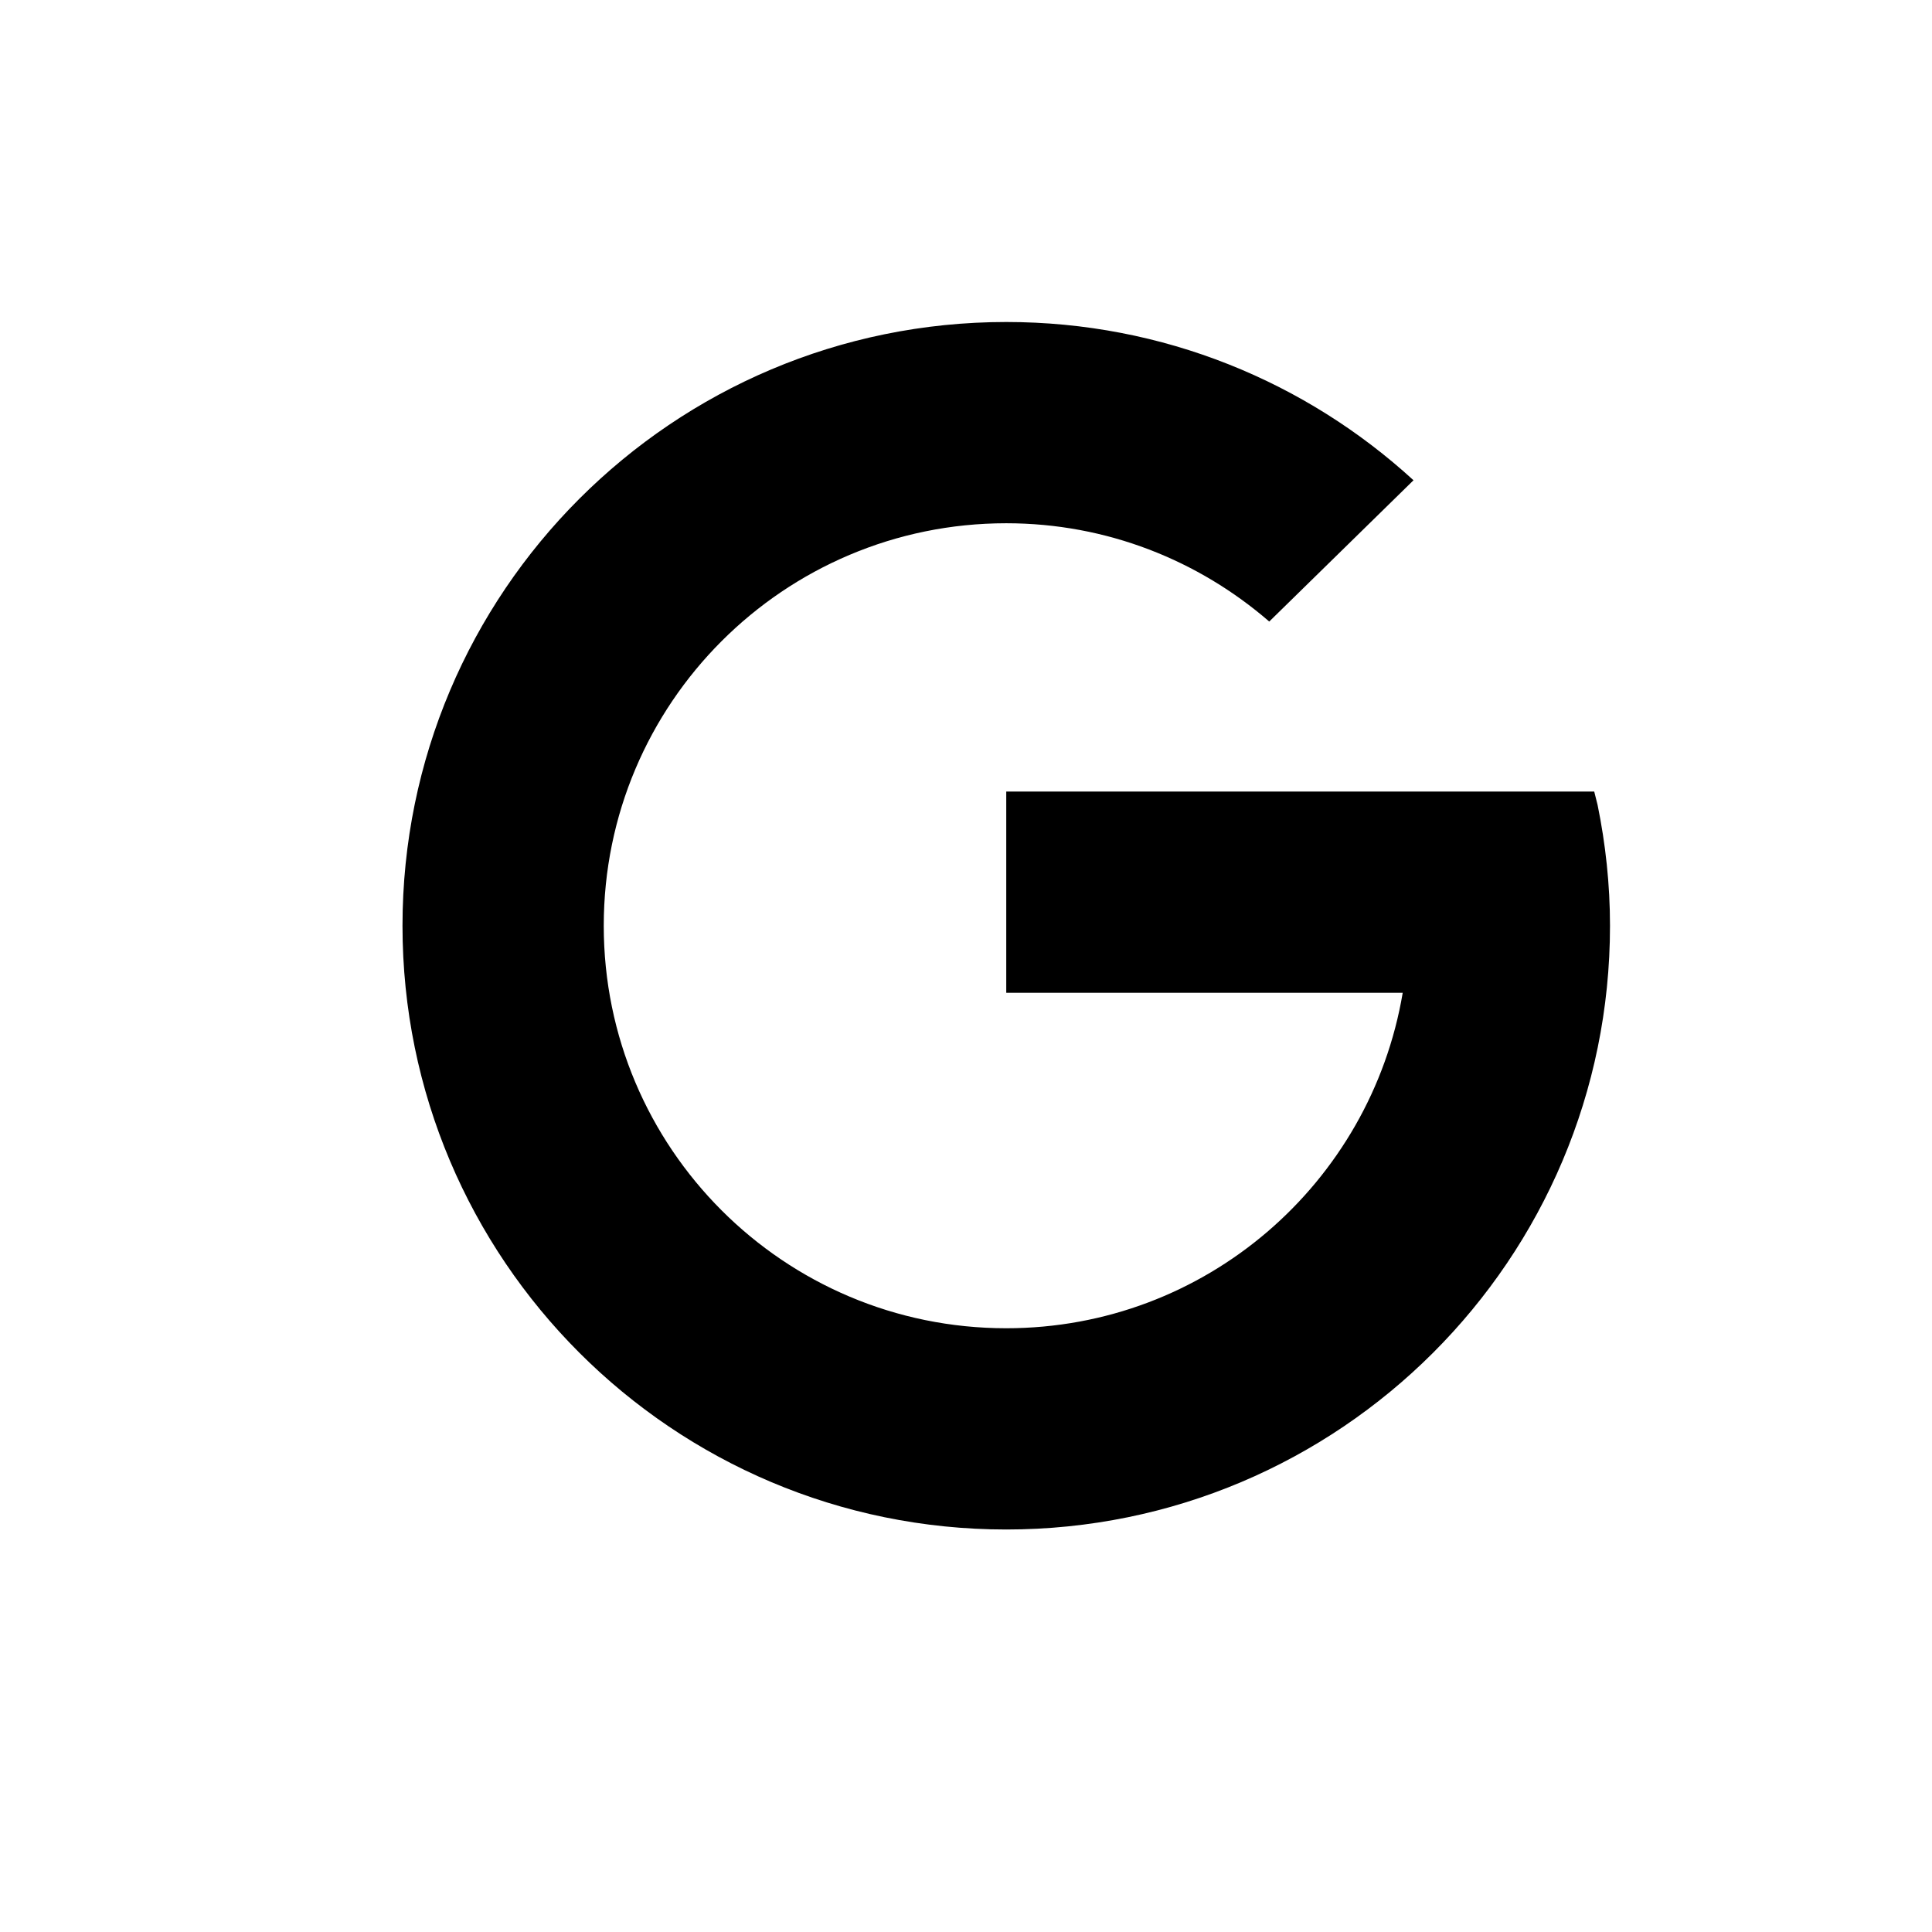
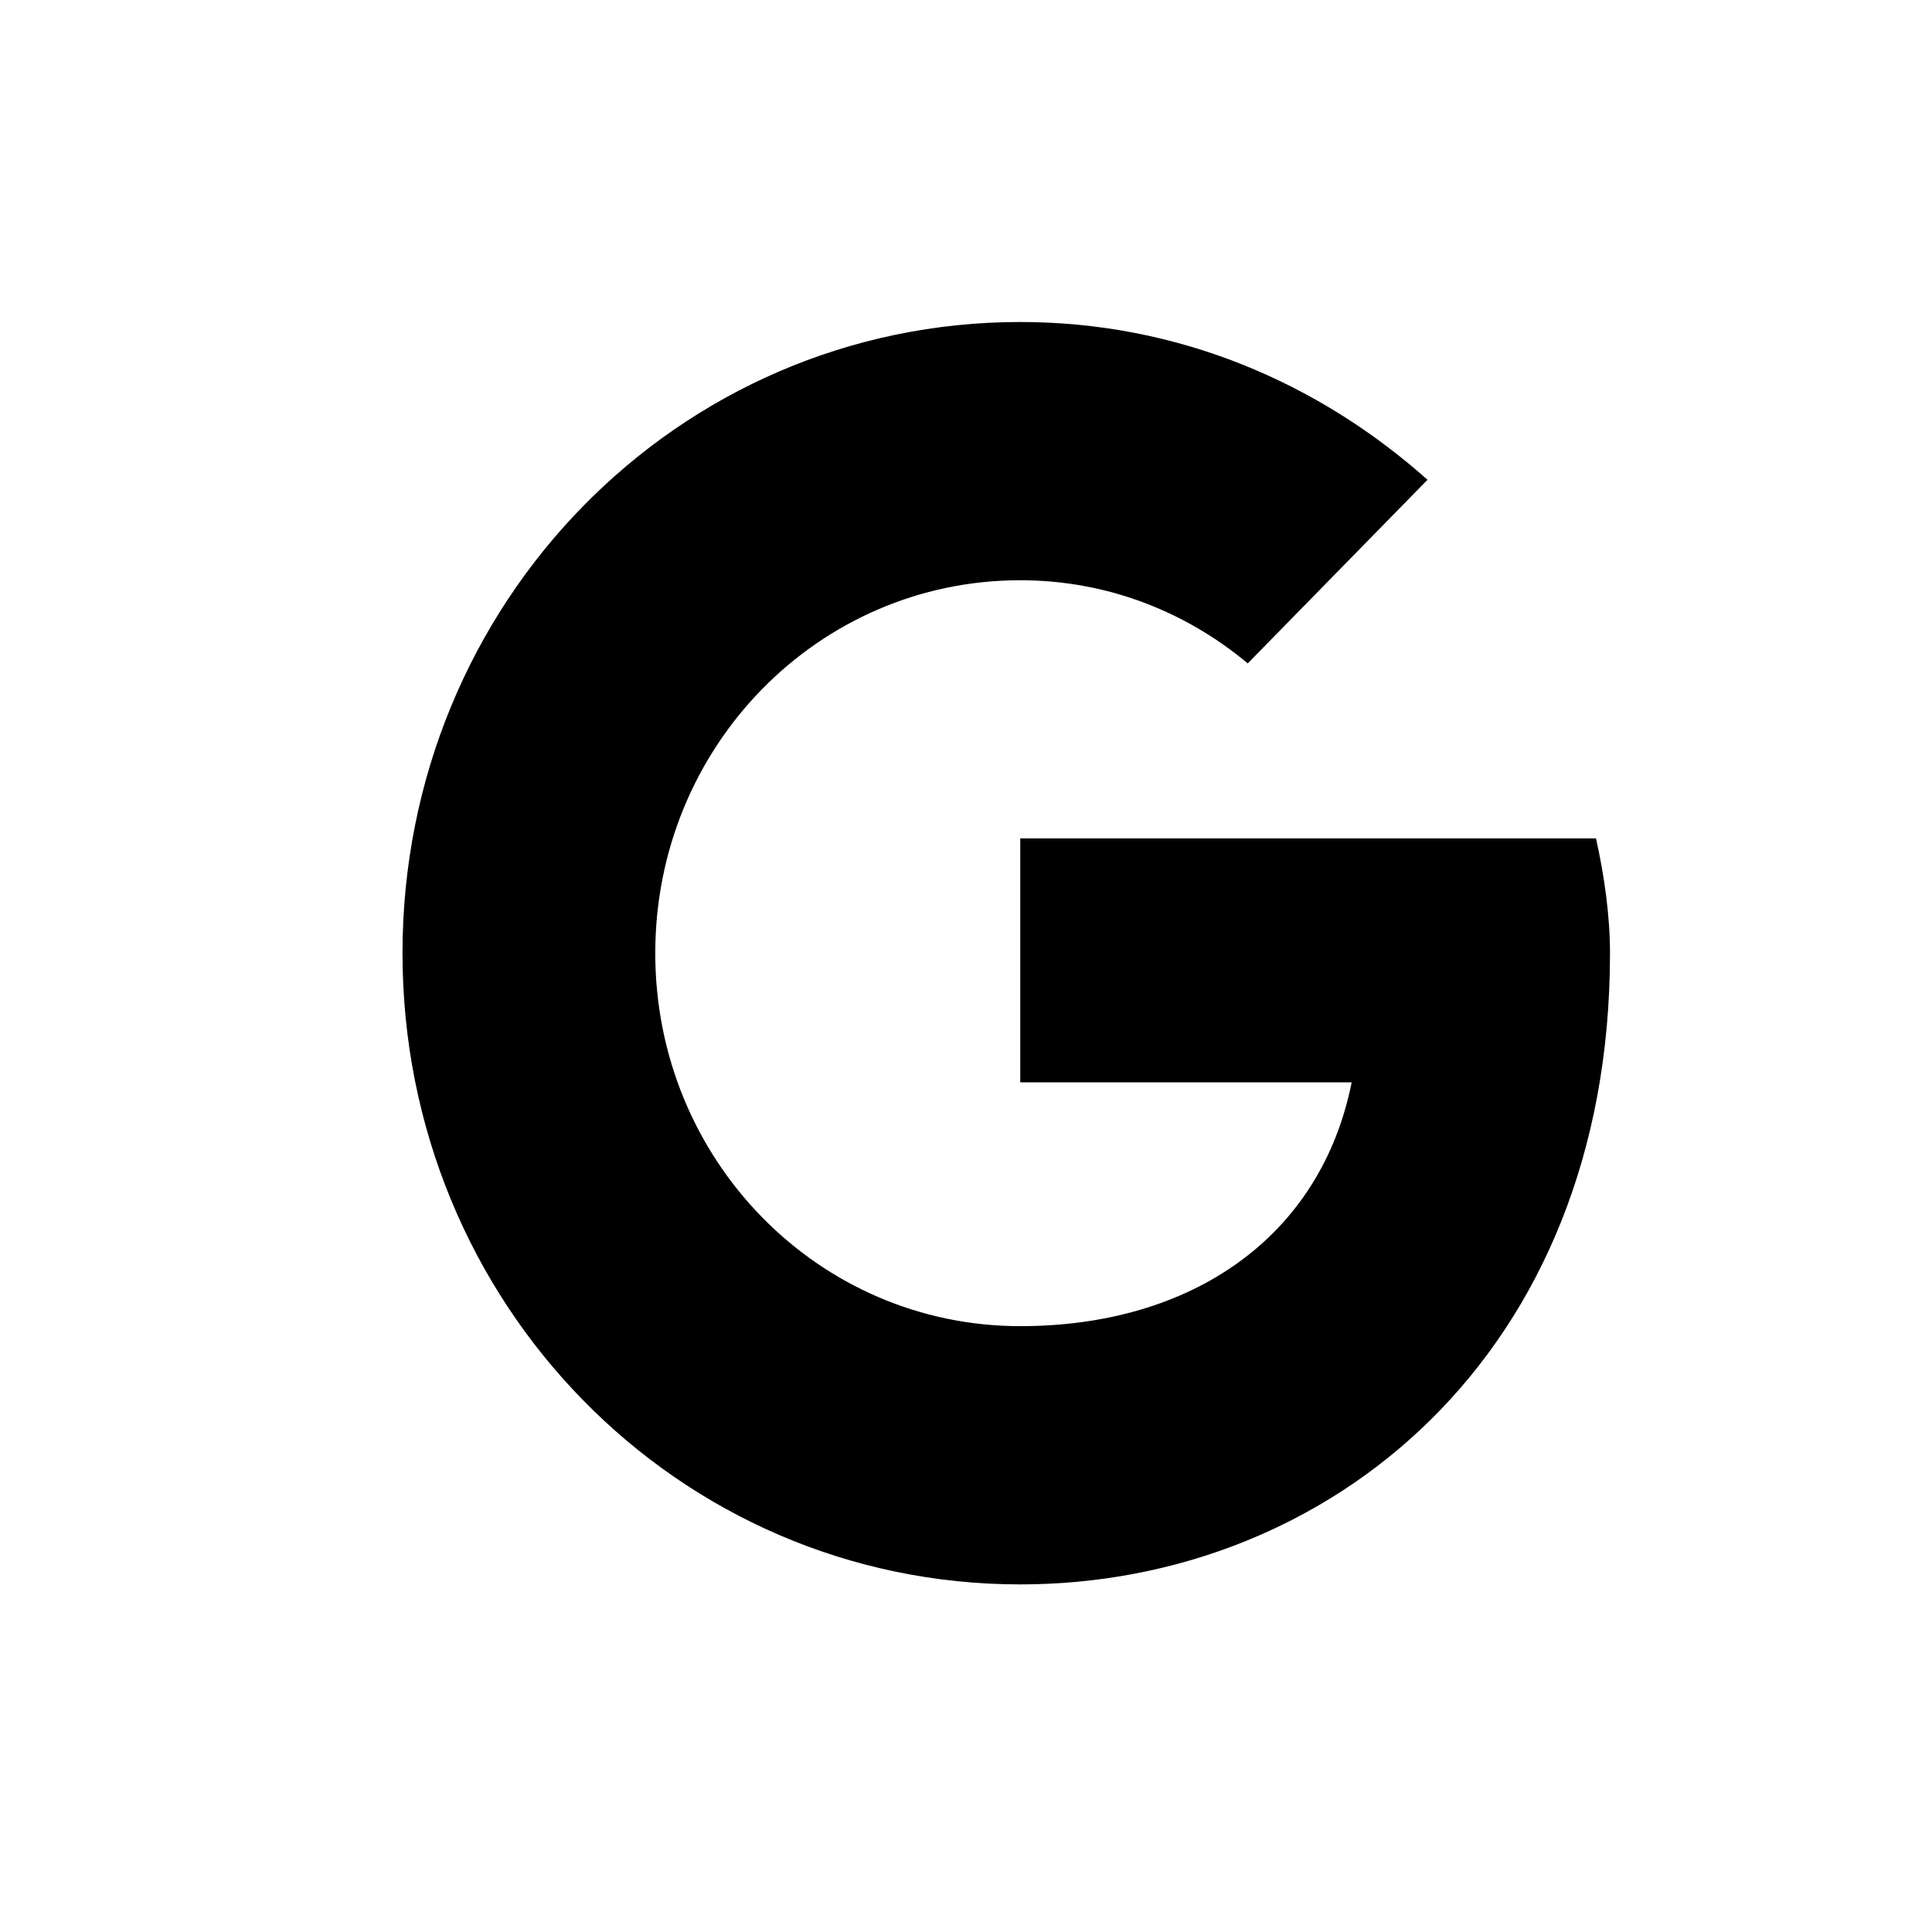
<svg xmlns="http://www.w3.org/2000/svg" width="24" height="24" viewBox="0 0 24 24">
-   <path d="M19.846,10 L19.804,9.833 L12.5,9.833 L12.5,12.333 L17.425,12.333 C17.027,14.697 14.977,16.5 12.5,16.5 C9.738,16.5 7.5,14.262 7.5,11.5 C7.5,8.738 9.738,6.5 12.5,6.5 C13.75,6.5 14.89,6.962 15.767,7.721 L17.559,5.966 C16.226,4.745 14.45,4 12.5,4 C8.357,4 5,7.357 5,11.5 C5,15.643 8.357,19 12.5,19 C16.642,19 20,15.643 20,11.5 C20,10.986 19.945,10.485 19.846,10 Z" />
+   <path d="M19.826,10.415 L12.674,10.415 L12.674,13.445 L16.791,13.445 C16.407,15.369 14.802,16.474 12.674,16.474 C10.163,16.474 8.14,14.407 8.14,11.841 C8.14,9.275 10.163,7.208 12.674,7.208 C13.756,7.208 14.733,7.6 15.5,8.241 L17.733,5.96 C16.372,4.748 14.628,4 12.674,4 C8.419,4 5,7.493 5,11.841 C5,16.189 8.419,19.682 12.674,19.682 C16.512,19.682 20,16.831 20,11.841 C20,11.378 19.93,10.879 19.826,10.415 Z" />
</svg>
